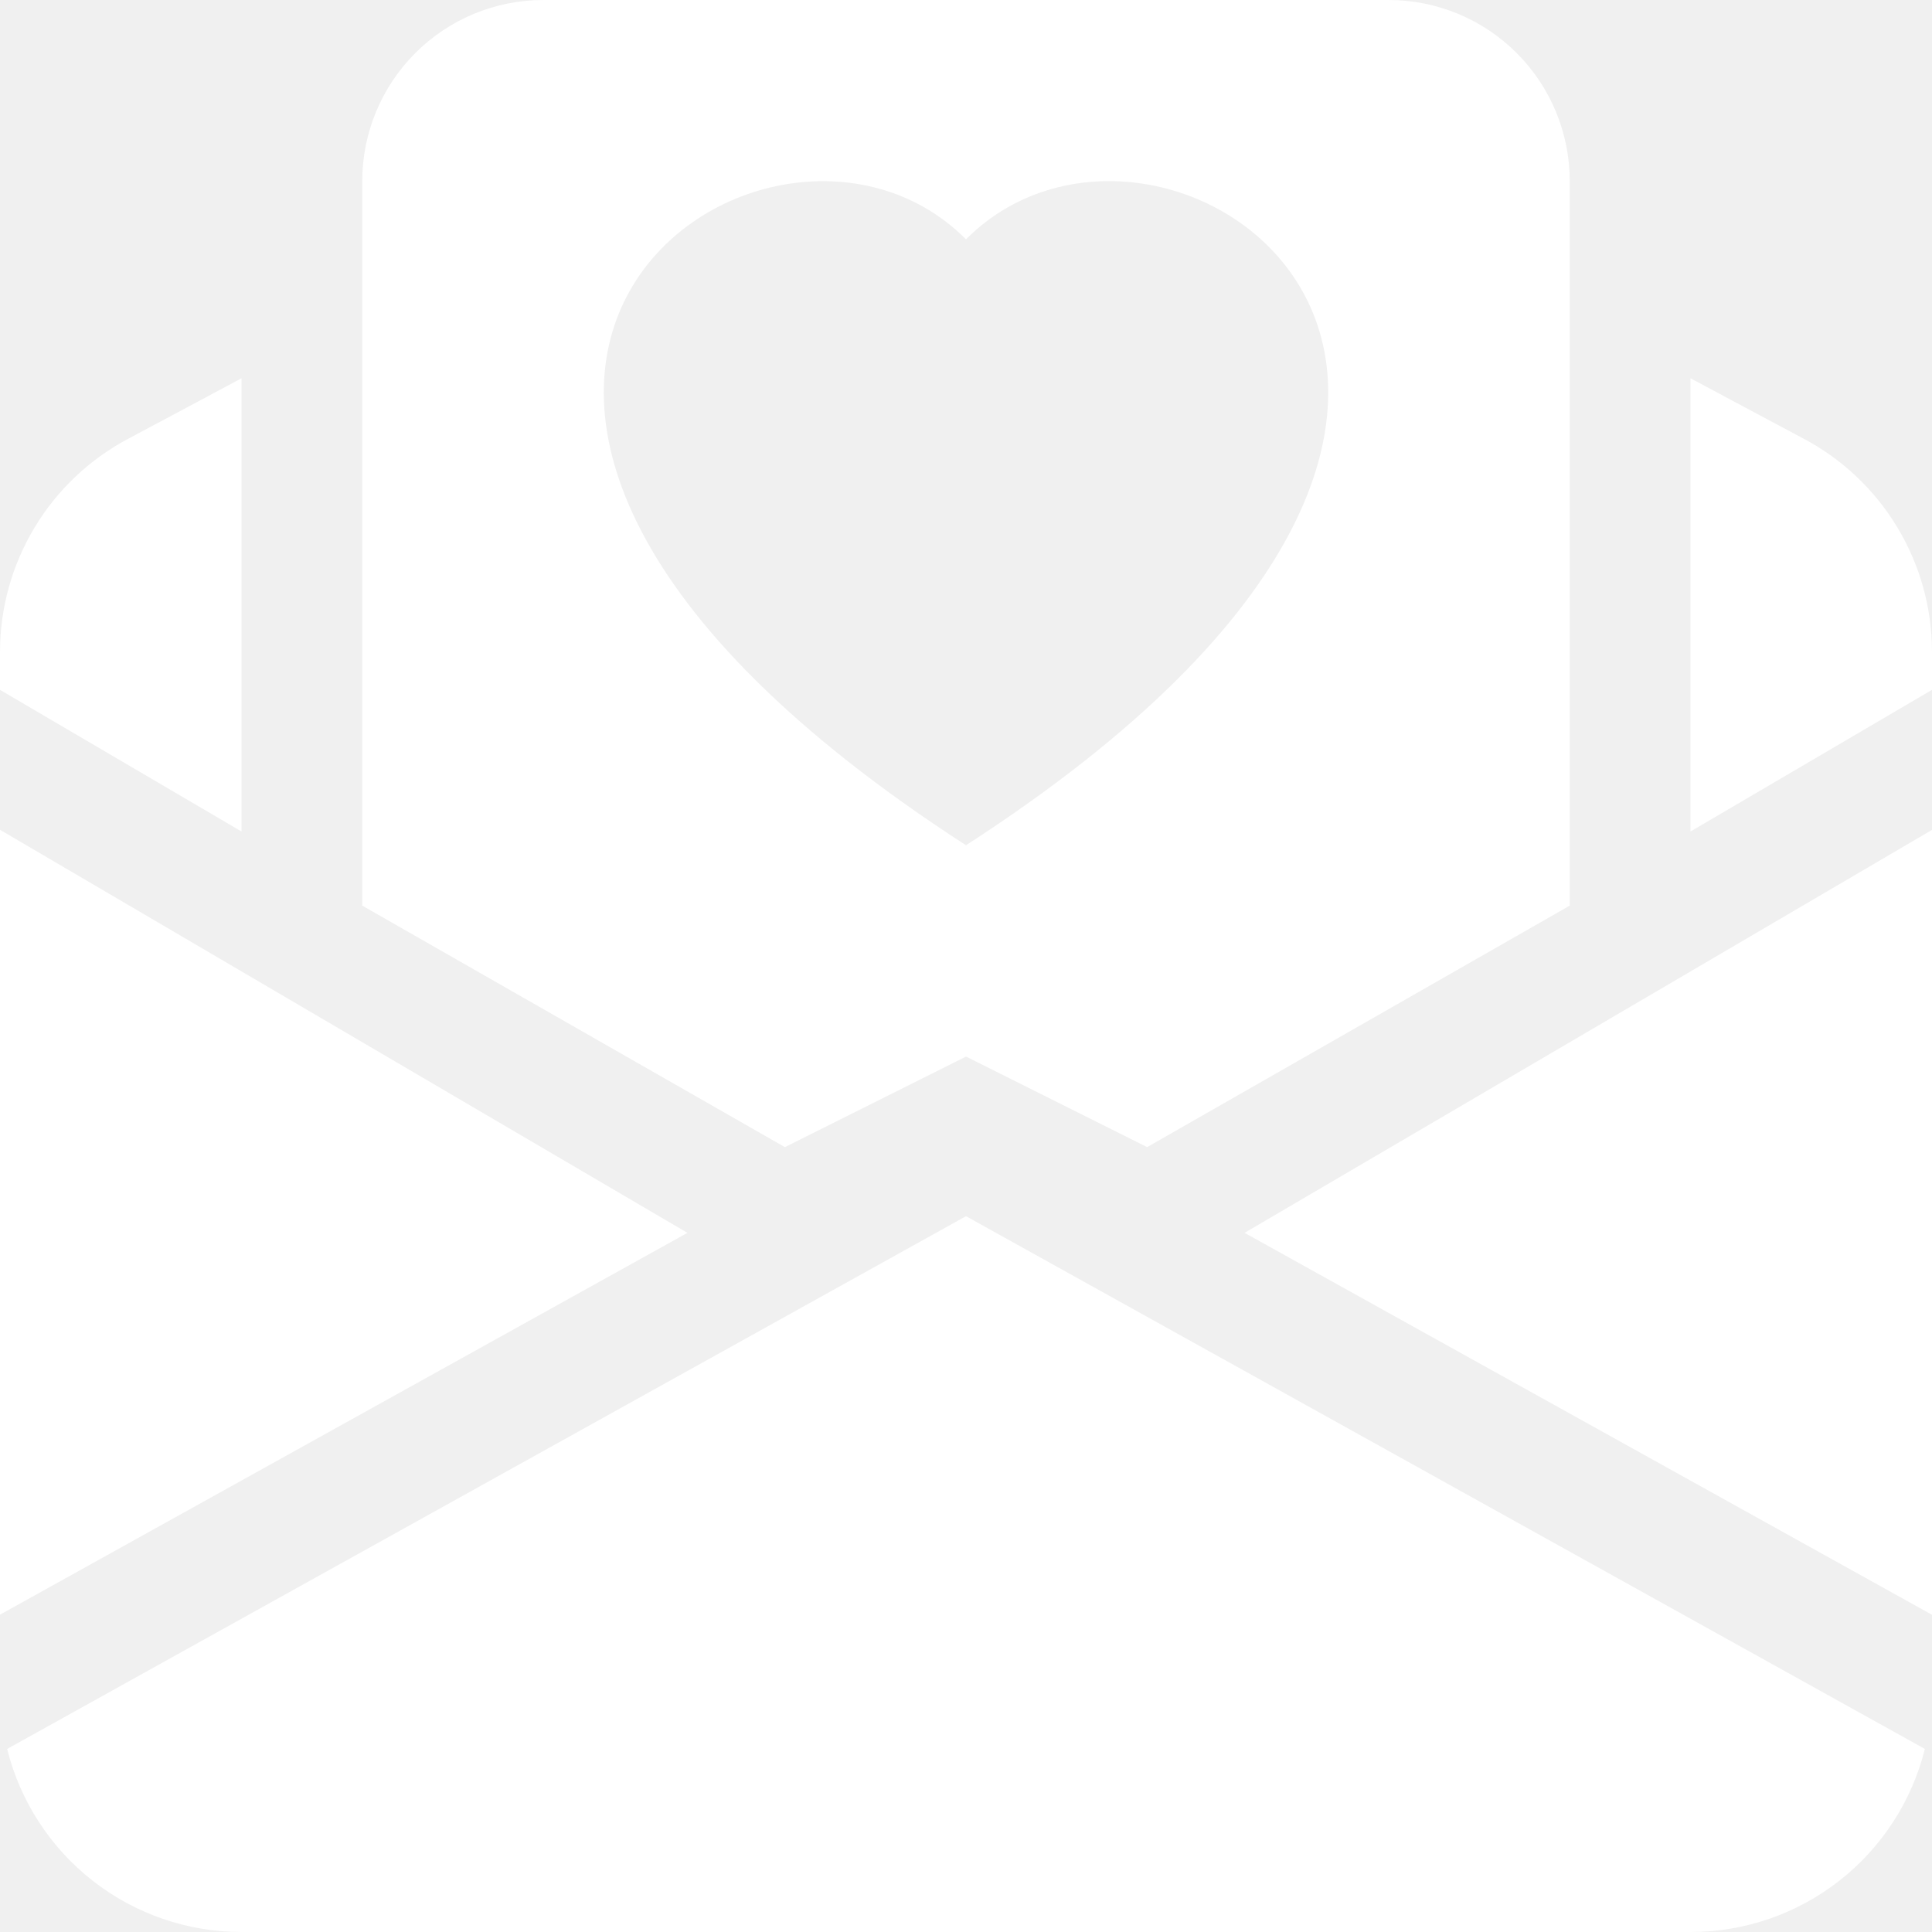
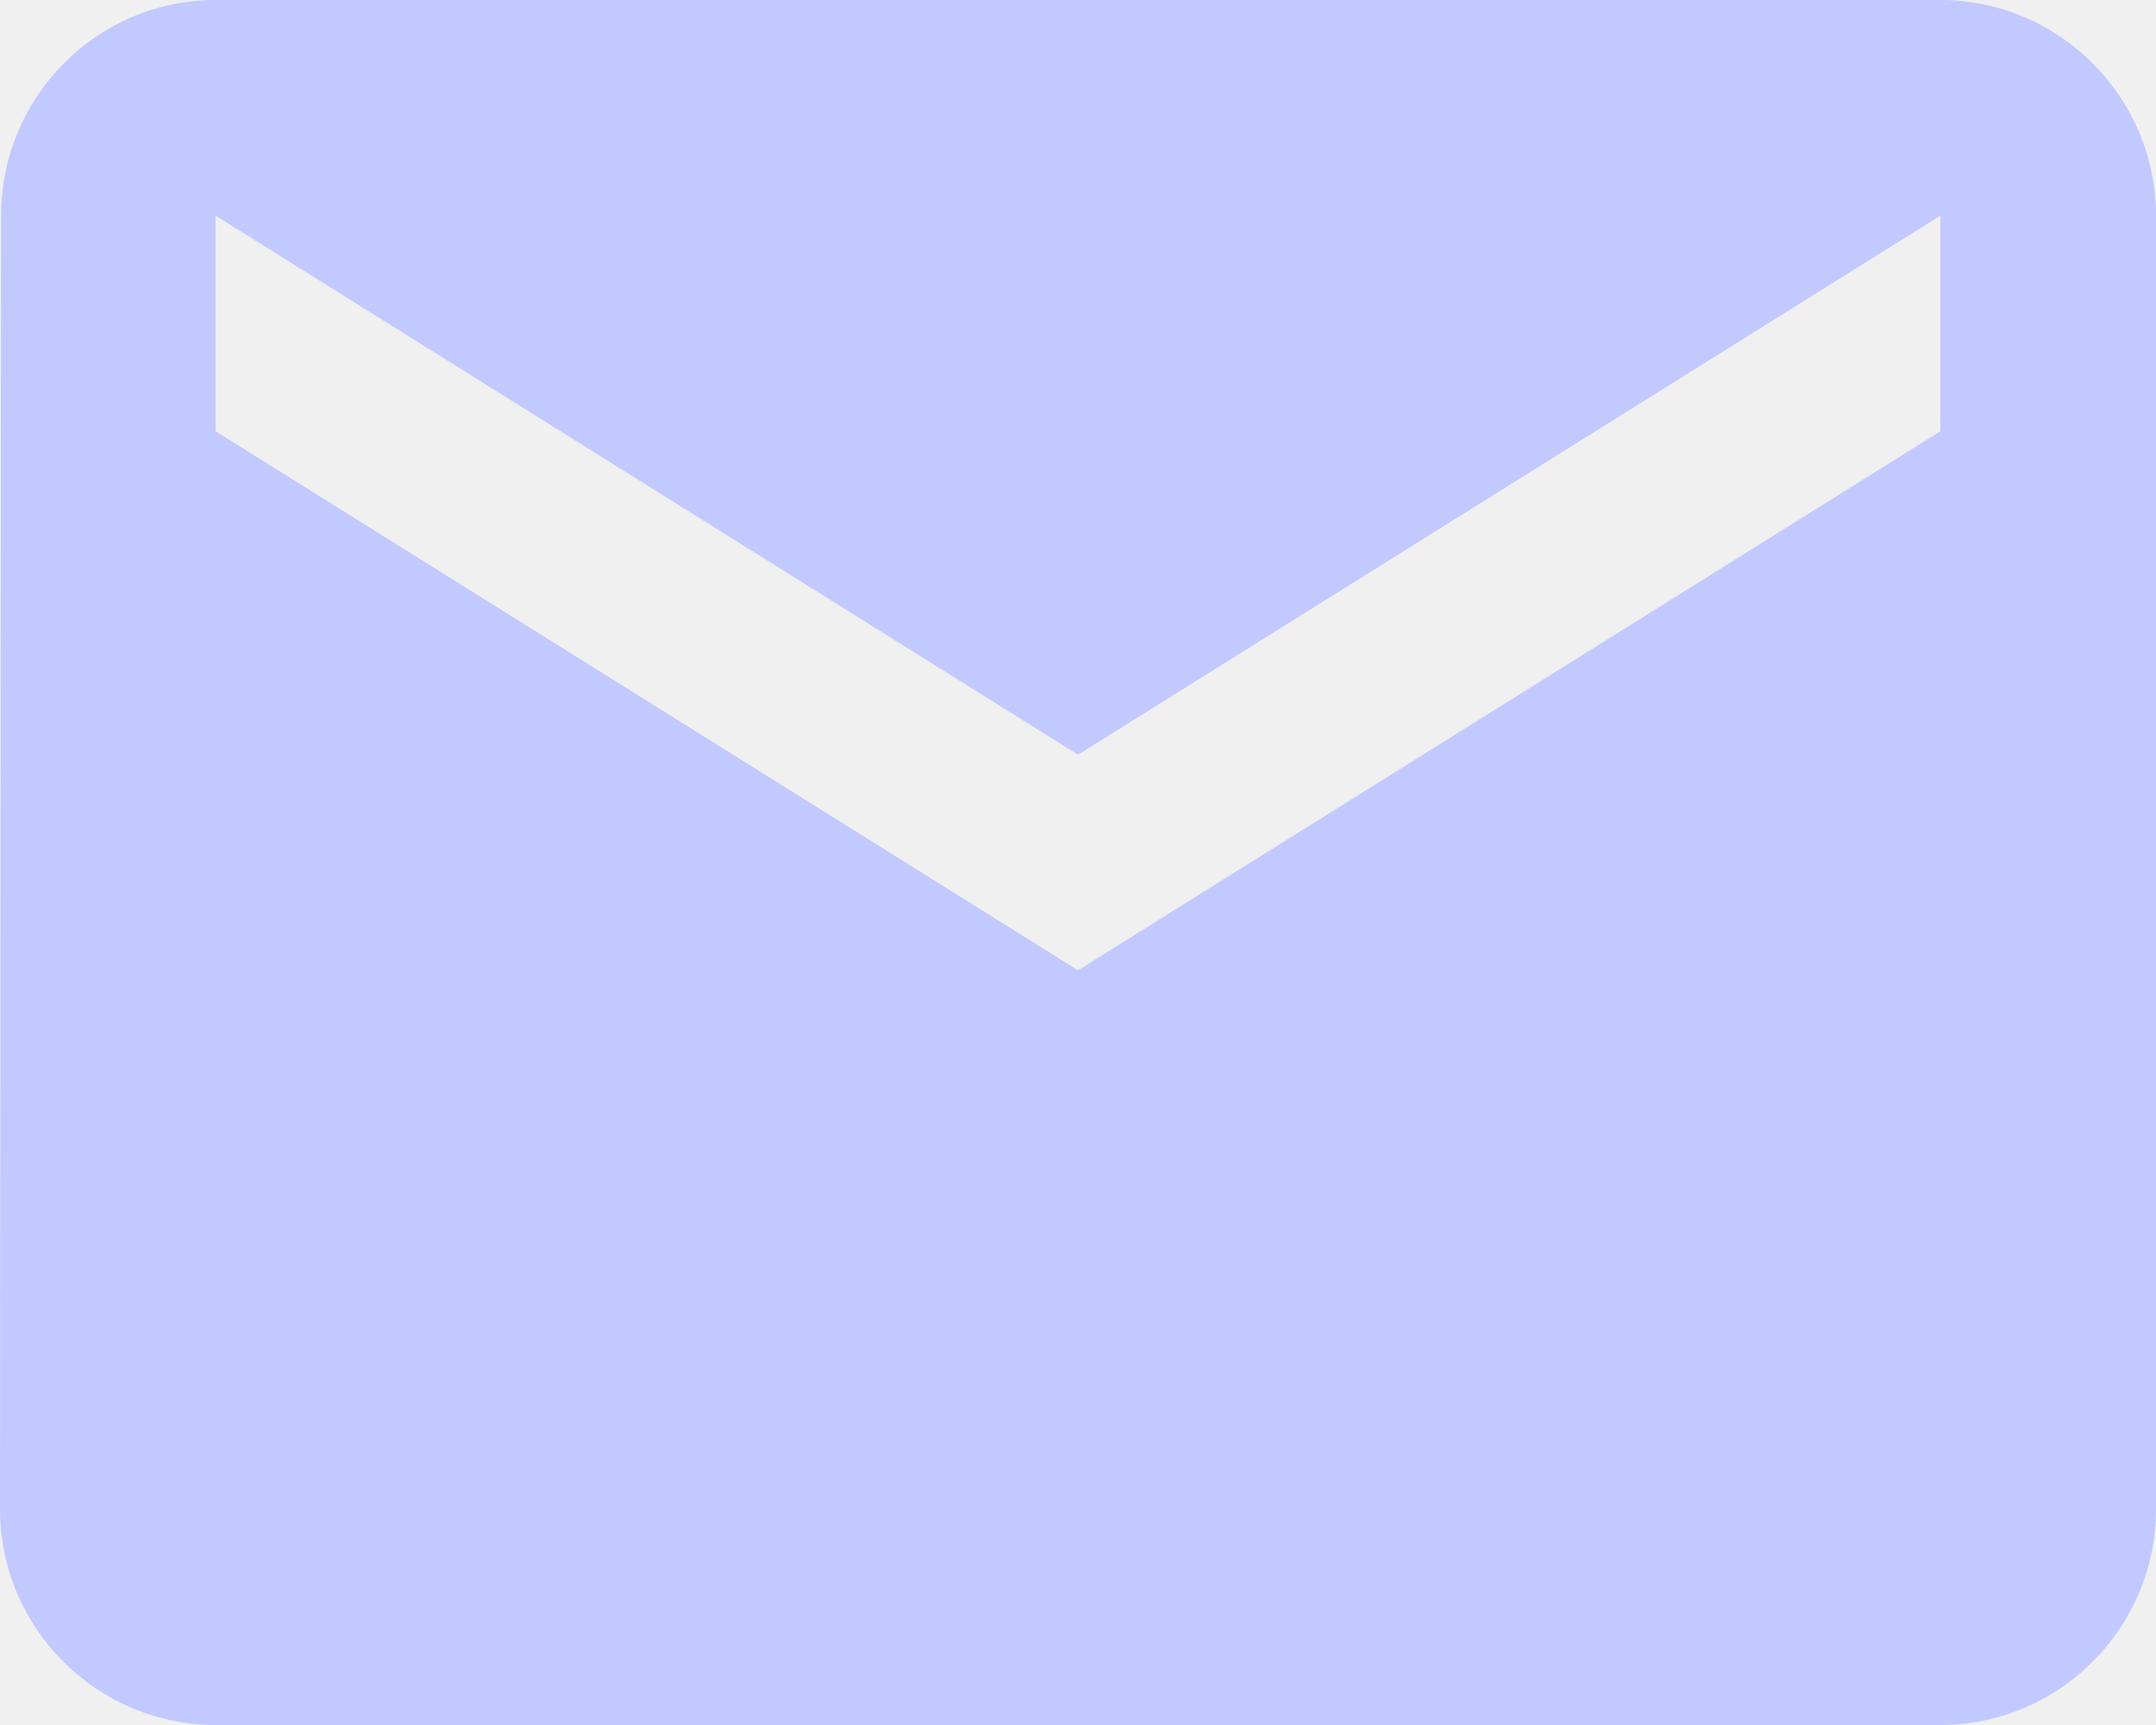
- <svg xmlns="http://www.w3.org/2000/svg" width="100" height="100" viewBox="0 0 100 100" fill="none">
-   <g clip-path="url(#clip0_249_24)">
-     <path fill-rule="evenodd" clip-rule="evenodd" d="M18.75 46.875L40.625 59.375L50 54.688L59.375 59.375L81.25 46.875V9.375C81.25 6.889 80.262 4.504 78.504 2.746C76.746 0.988 74.361 0 71.875 0L28.125 0C25.639 0 23.254 0.988 21.496 2.746C19.738 4.504 18.75 6.889 18.75 9.375V46.875ZM12.5 19.581L6.619 22.719C4.619 23.785 2.947 25.375 1.781 27.318C0.616 29.261 -0 31.484 6.25243e-08 33.75V35.706L12.5 43.038V19.581ZM87.5 43.038L100 35.706V33.75C100 31.484 99.385 29.261 98.219 27.318C97.053 25.375 95.381 23.785 93.381 22.719L87.5 19.581V43.038ZM64.419 63.812L100 42.956V83.581L64.419 63.812ZM99.631 90.525L50 62.95L0.369 90.525C1.044 93.231 2.605 95.634 4.803 97.351C7.001 99.068 9.711 100.001 12.5 100H87.5C90.289 100.001 92.999 99.068 95.197 97.351C97.395 95.634 98.956 93.231 99.631 90.525ZM35.581 63.812L6.25243e-08 83.575V42.95L35.581 63.812ZM50 12.387C60.4 1.931 86.406 20.225 50 43.75C13.594 20.225 39.6 1.938 50 12.387Z" fill="white" />
-   </g>
-   <defs>
-     <clipPath id="clip0_249_24">
-       <rect width="100" height="100" fill="white" />
-     </clipPath>
-   </defs>
+ <svg xmlns="http://www.w3.org/2000/svg" width="165" height="132" viewBox="0 0 165 132" fill="none">
+   <path d="M148.5 0H16.5C7.425 0 0.082 7.425 0.082 16.5L0 115.5C0 124.575 7.425 132 16.5 132H148.5C157.575 132 165 124.575 165 115.5V16.5C165 7.425 157.575 0 148.5 0ZM148.5 33L82.5 74.25L16.5 33V16.5L82.5 57.75L148.5 16.5V33Z" fill="#C1C9FF" />
</svg>
